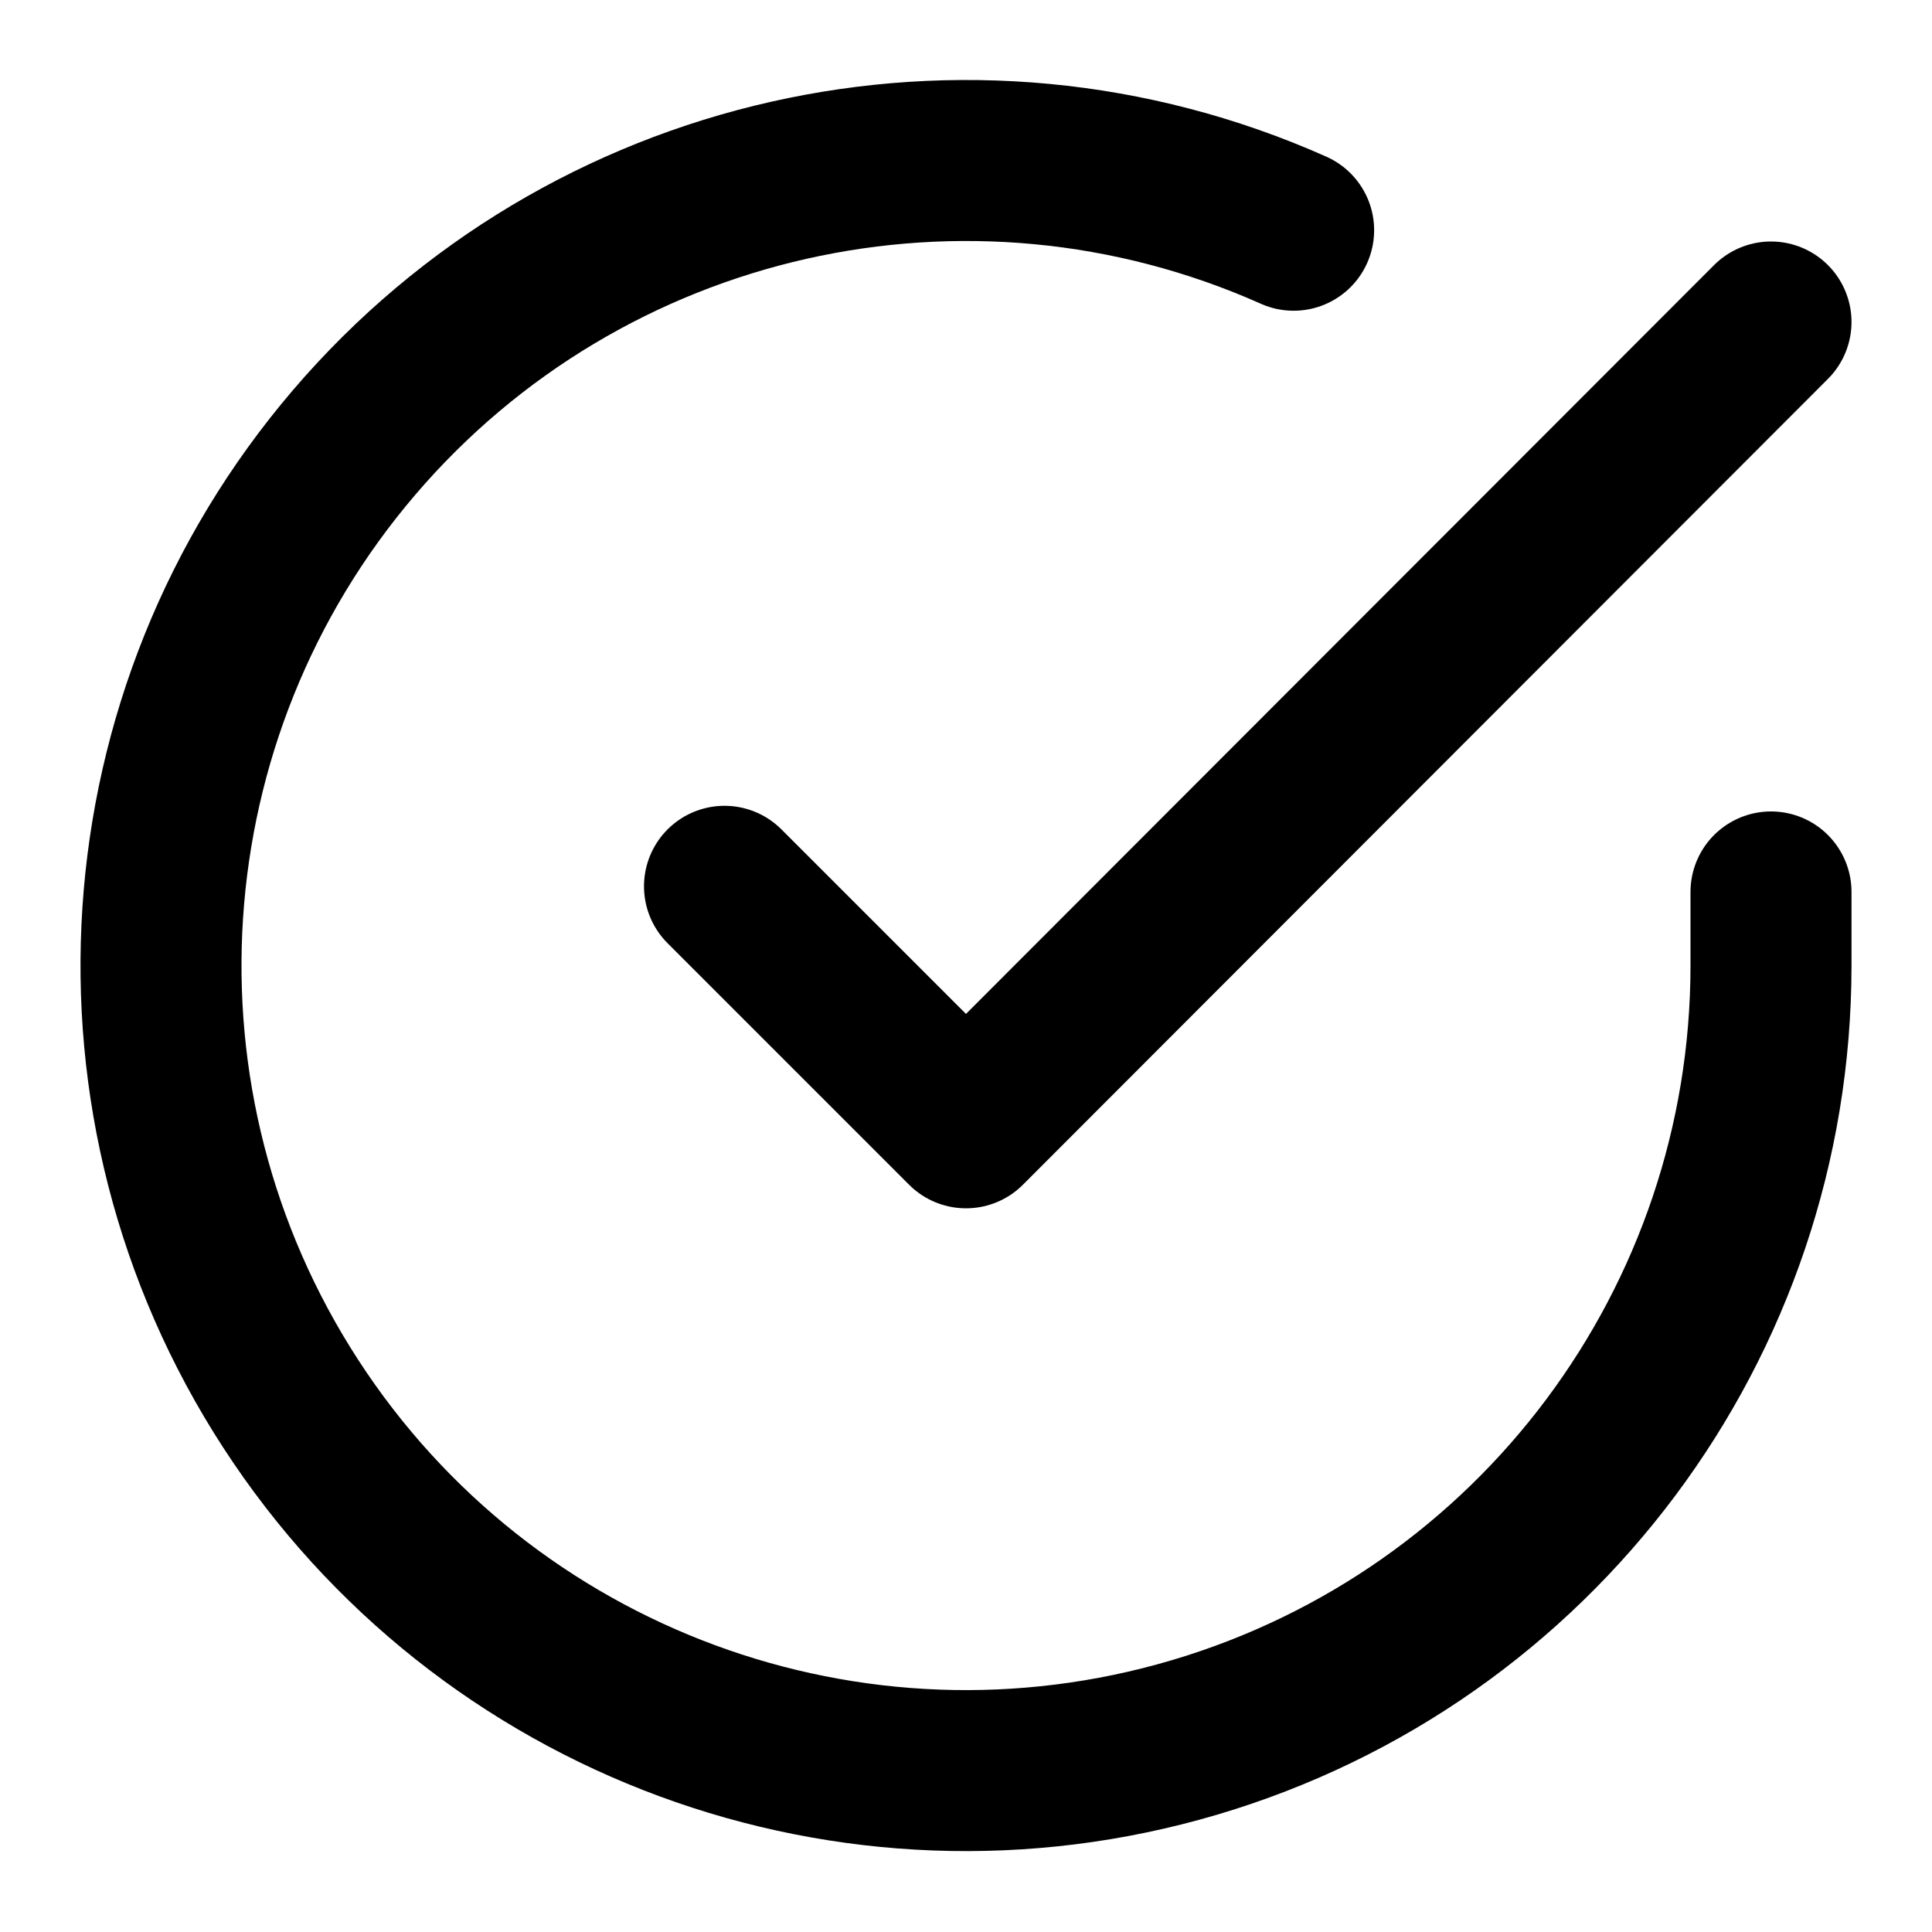
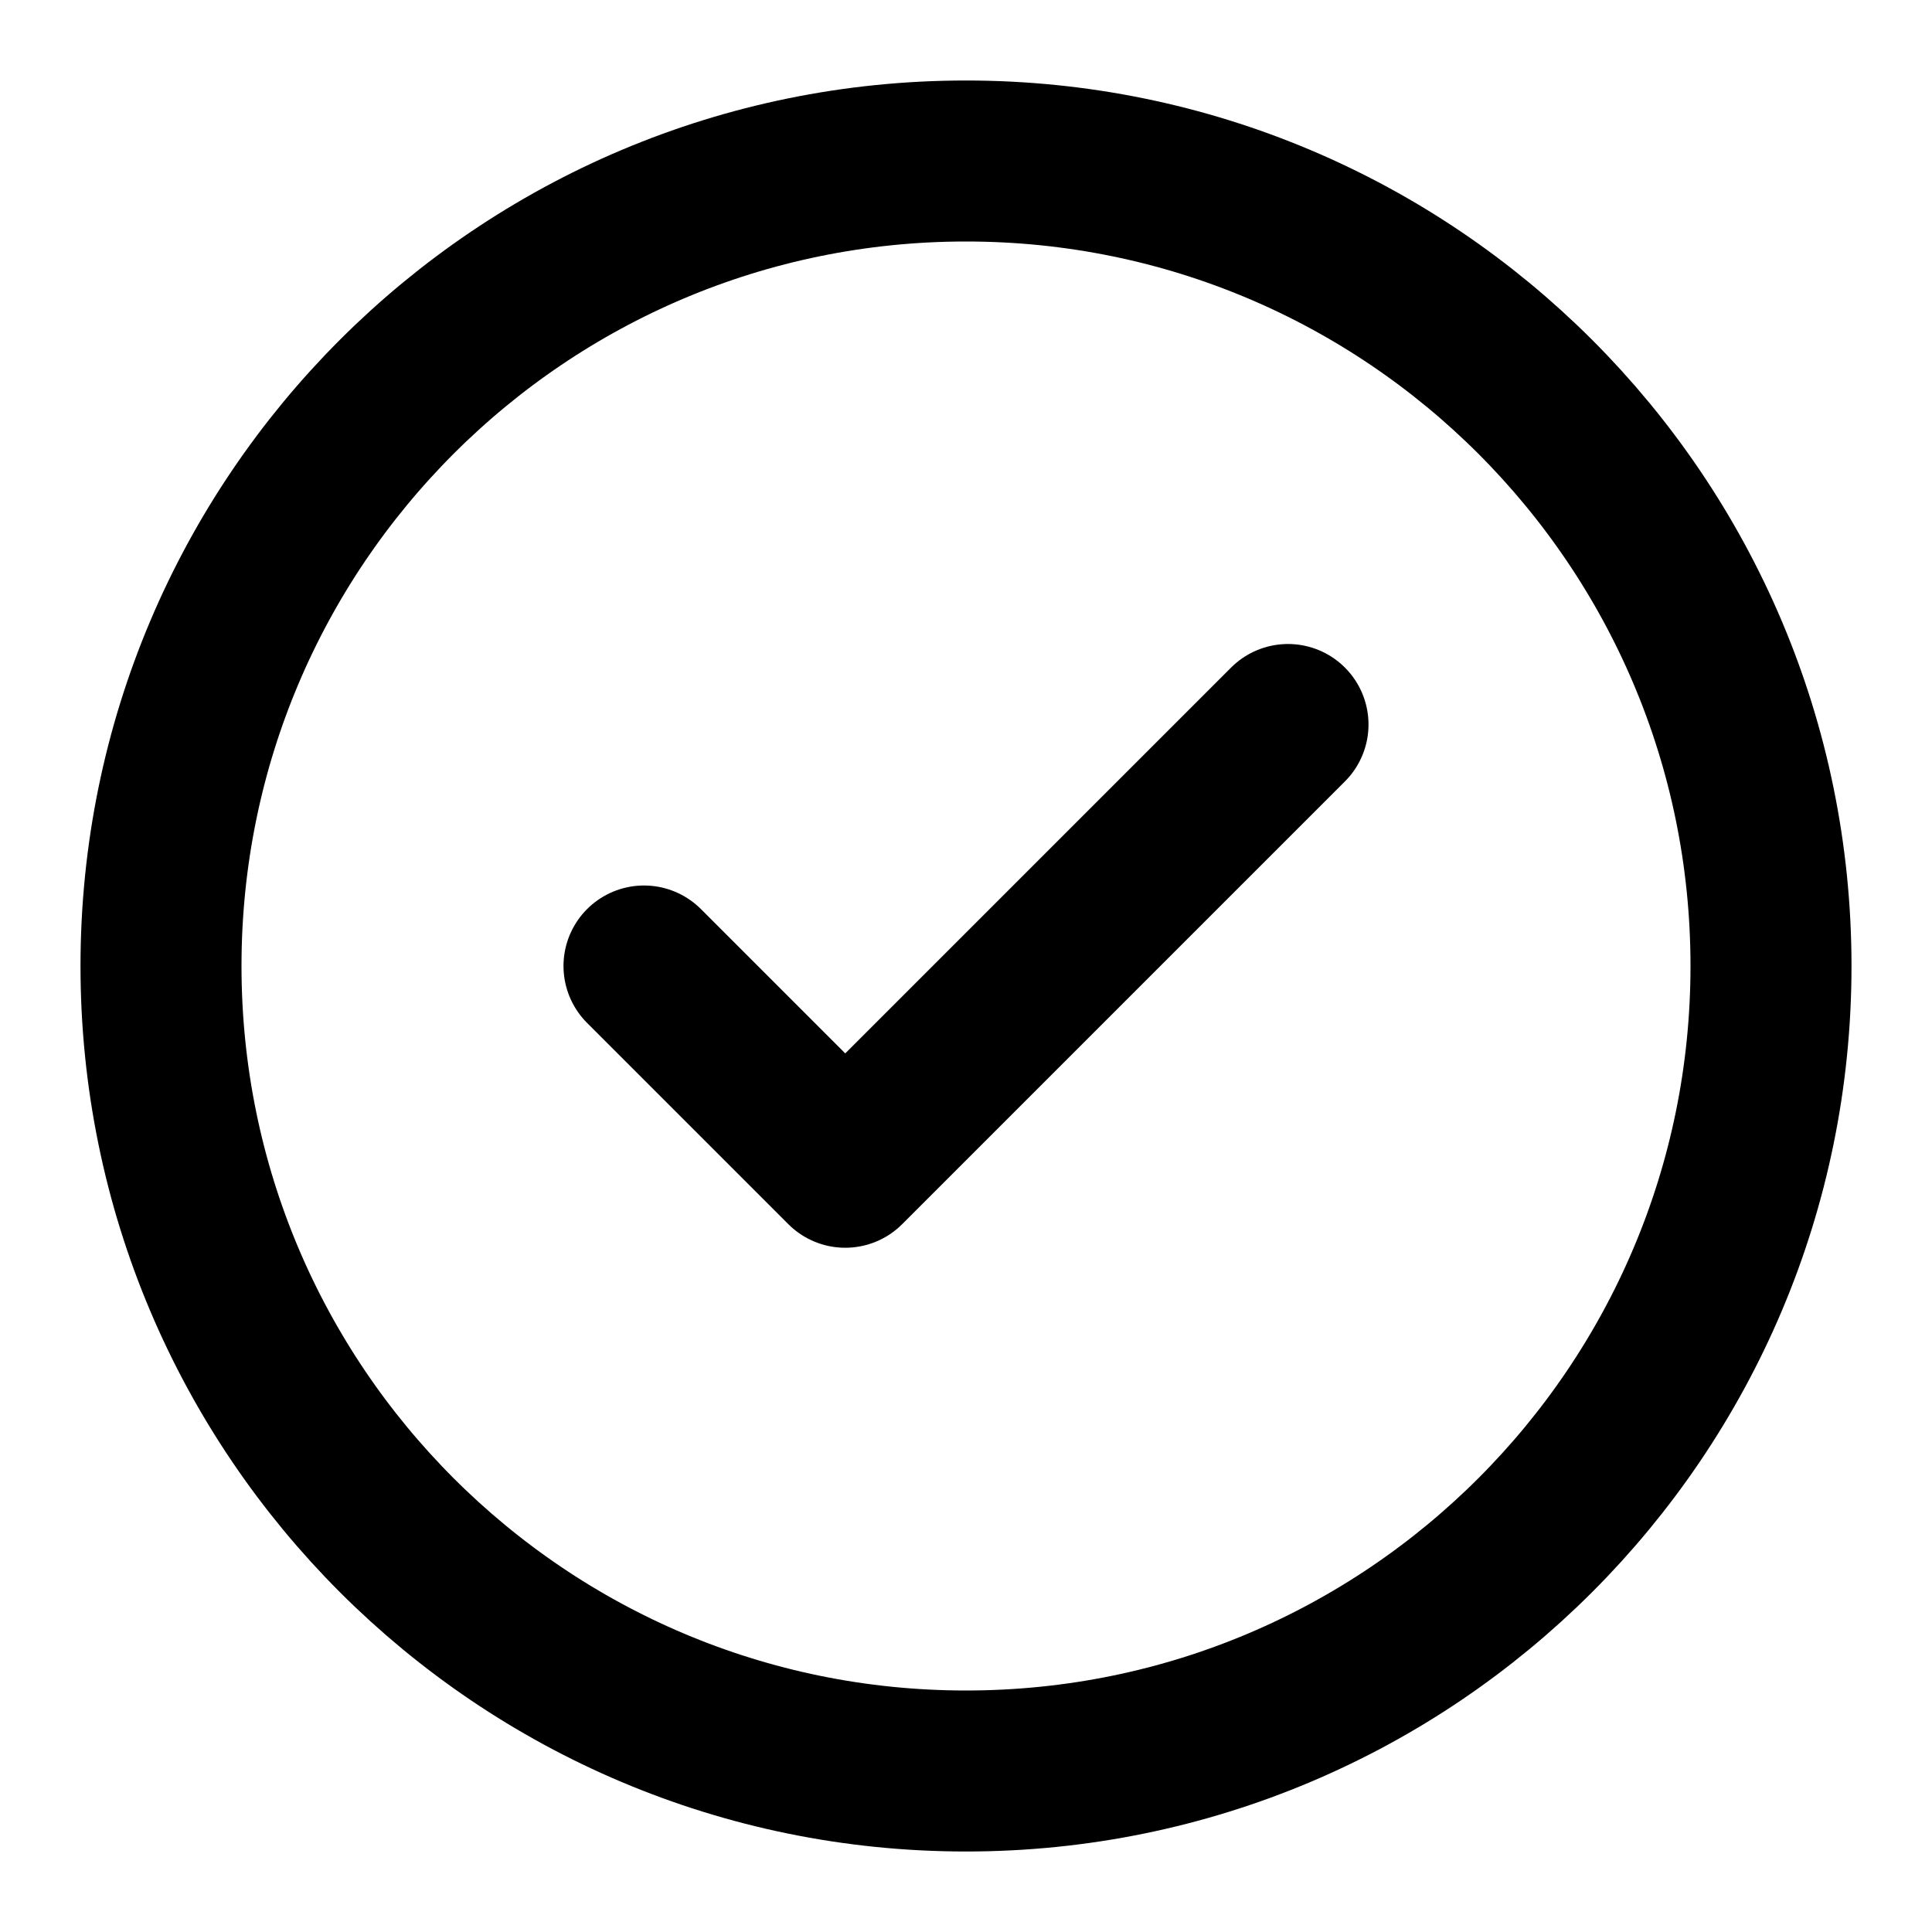
- <svg xmlns="http://www.w3.org/2000/svg" viewBox="0 0 24 24" width="24" height="24" class="main-grid-item-icon" fill="none" stroke="currentColor" stroke-linecap="round" stroke-linejoin="round" stroke-width="2">
-   <path d="M22 11.08V12a10 10 0 1 1-5.93-9.14" />
-   <polyline points="22 4 12 14.01 9 11.01" />
+ <svg xmlns="http://www.w3.org/2000/svg" class="lucide lucide-circle-check" width="24" height="24" viewBox="0 0 24 24" fill="none" stroke="currentColor" stroke-width="2" stroke-linecap="round" stroke-linejoin="round">
+   <circle cx="12" cy="12" r="10" />
+   <path d="m16 9-5.5 5.5L8 12" />
</svg>
